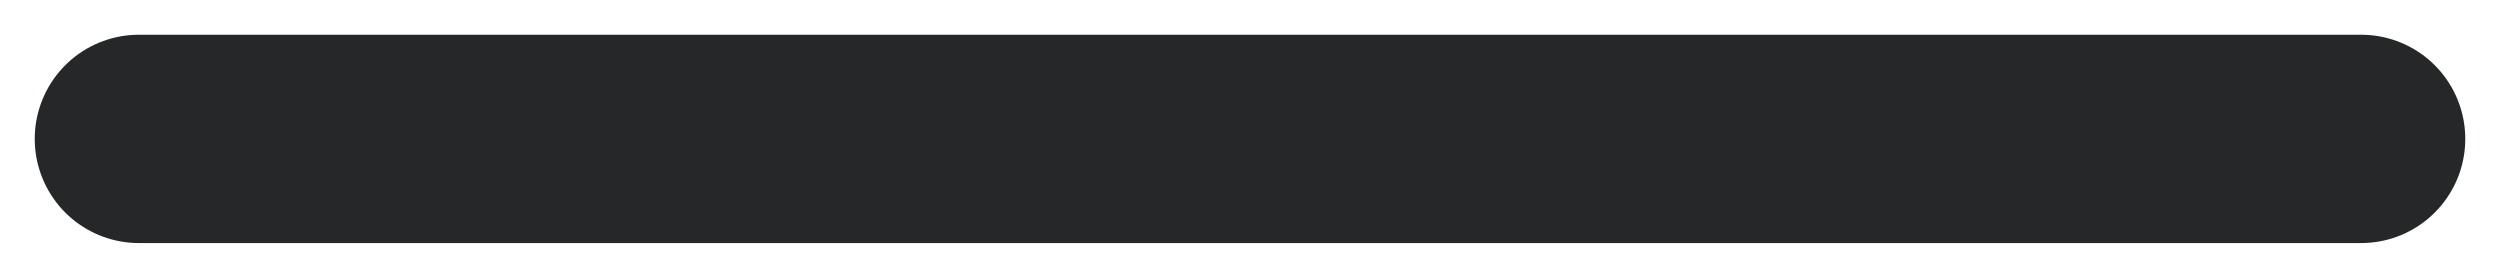
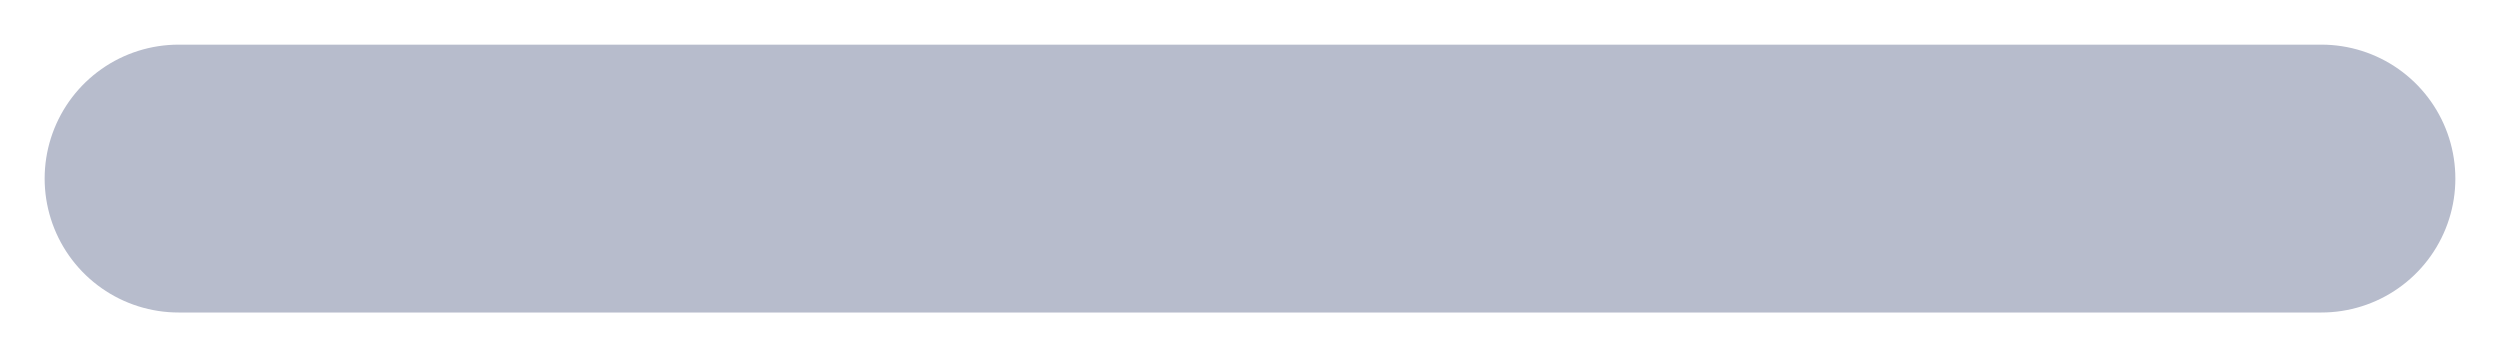
- <svg xmlns="http://www.w3.org/2000/svg" width="18" height="2" viewBox="0 0 18 2" fill="none">
-   <path d="M1 1L17 1" stroke="#252728" stroke-width="1.5" stroke-linecap="round" stroke-linejoin="round" />
+ <svg xmlns="http://www.w3.org/2000/svg" width="14" height="2" viewBox="0 0 14 2" fill="none">
+   <path d="M1 1L13 1" stroke="#B7BCCC" stroke-width="1.5" stroke-linecap="round" stroke-linejoin="round" />
</svg>
